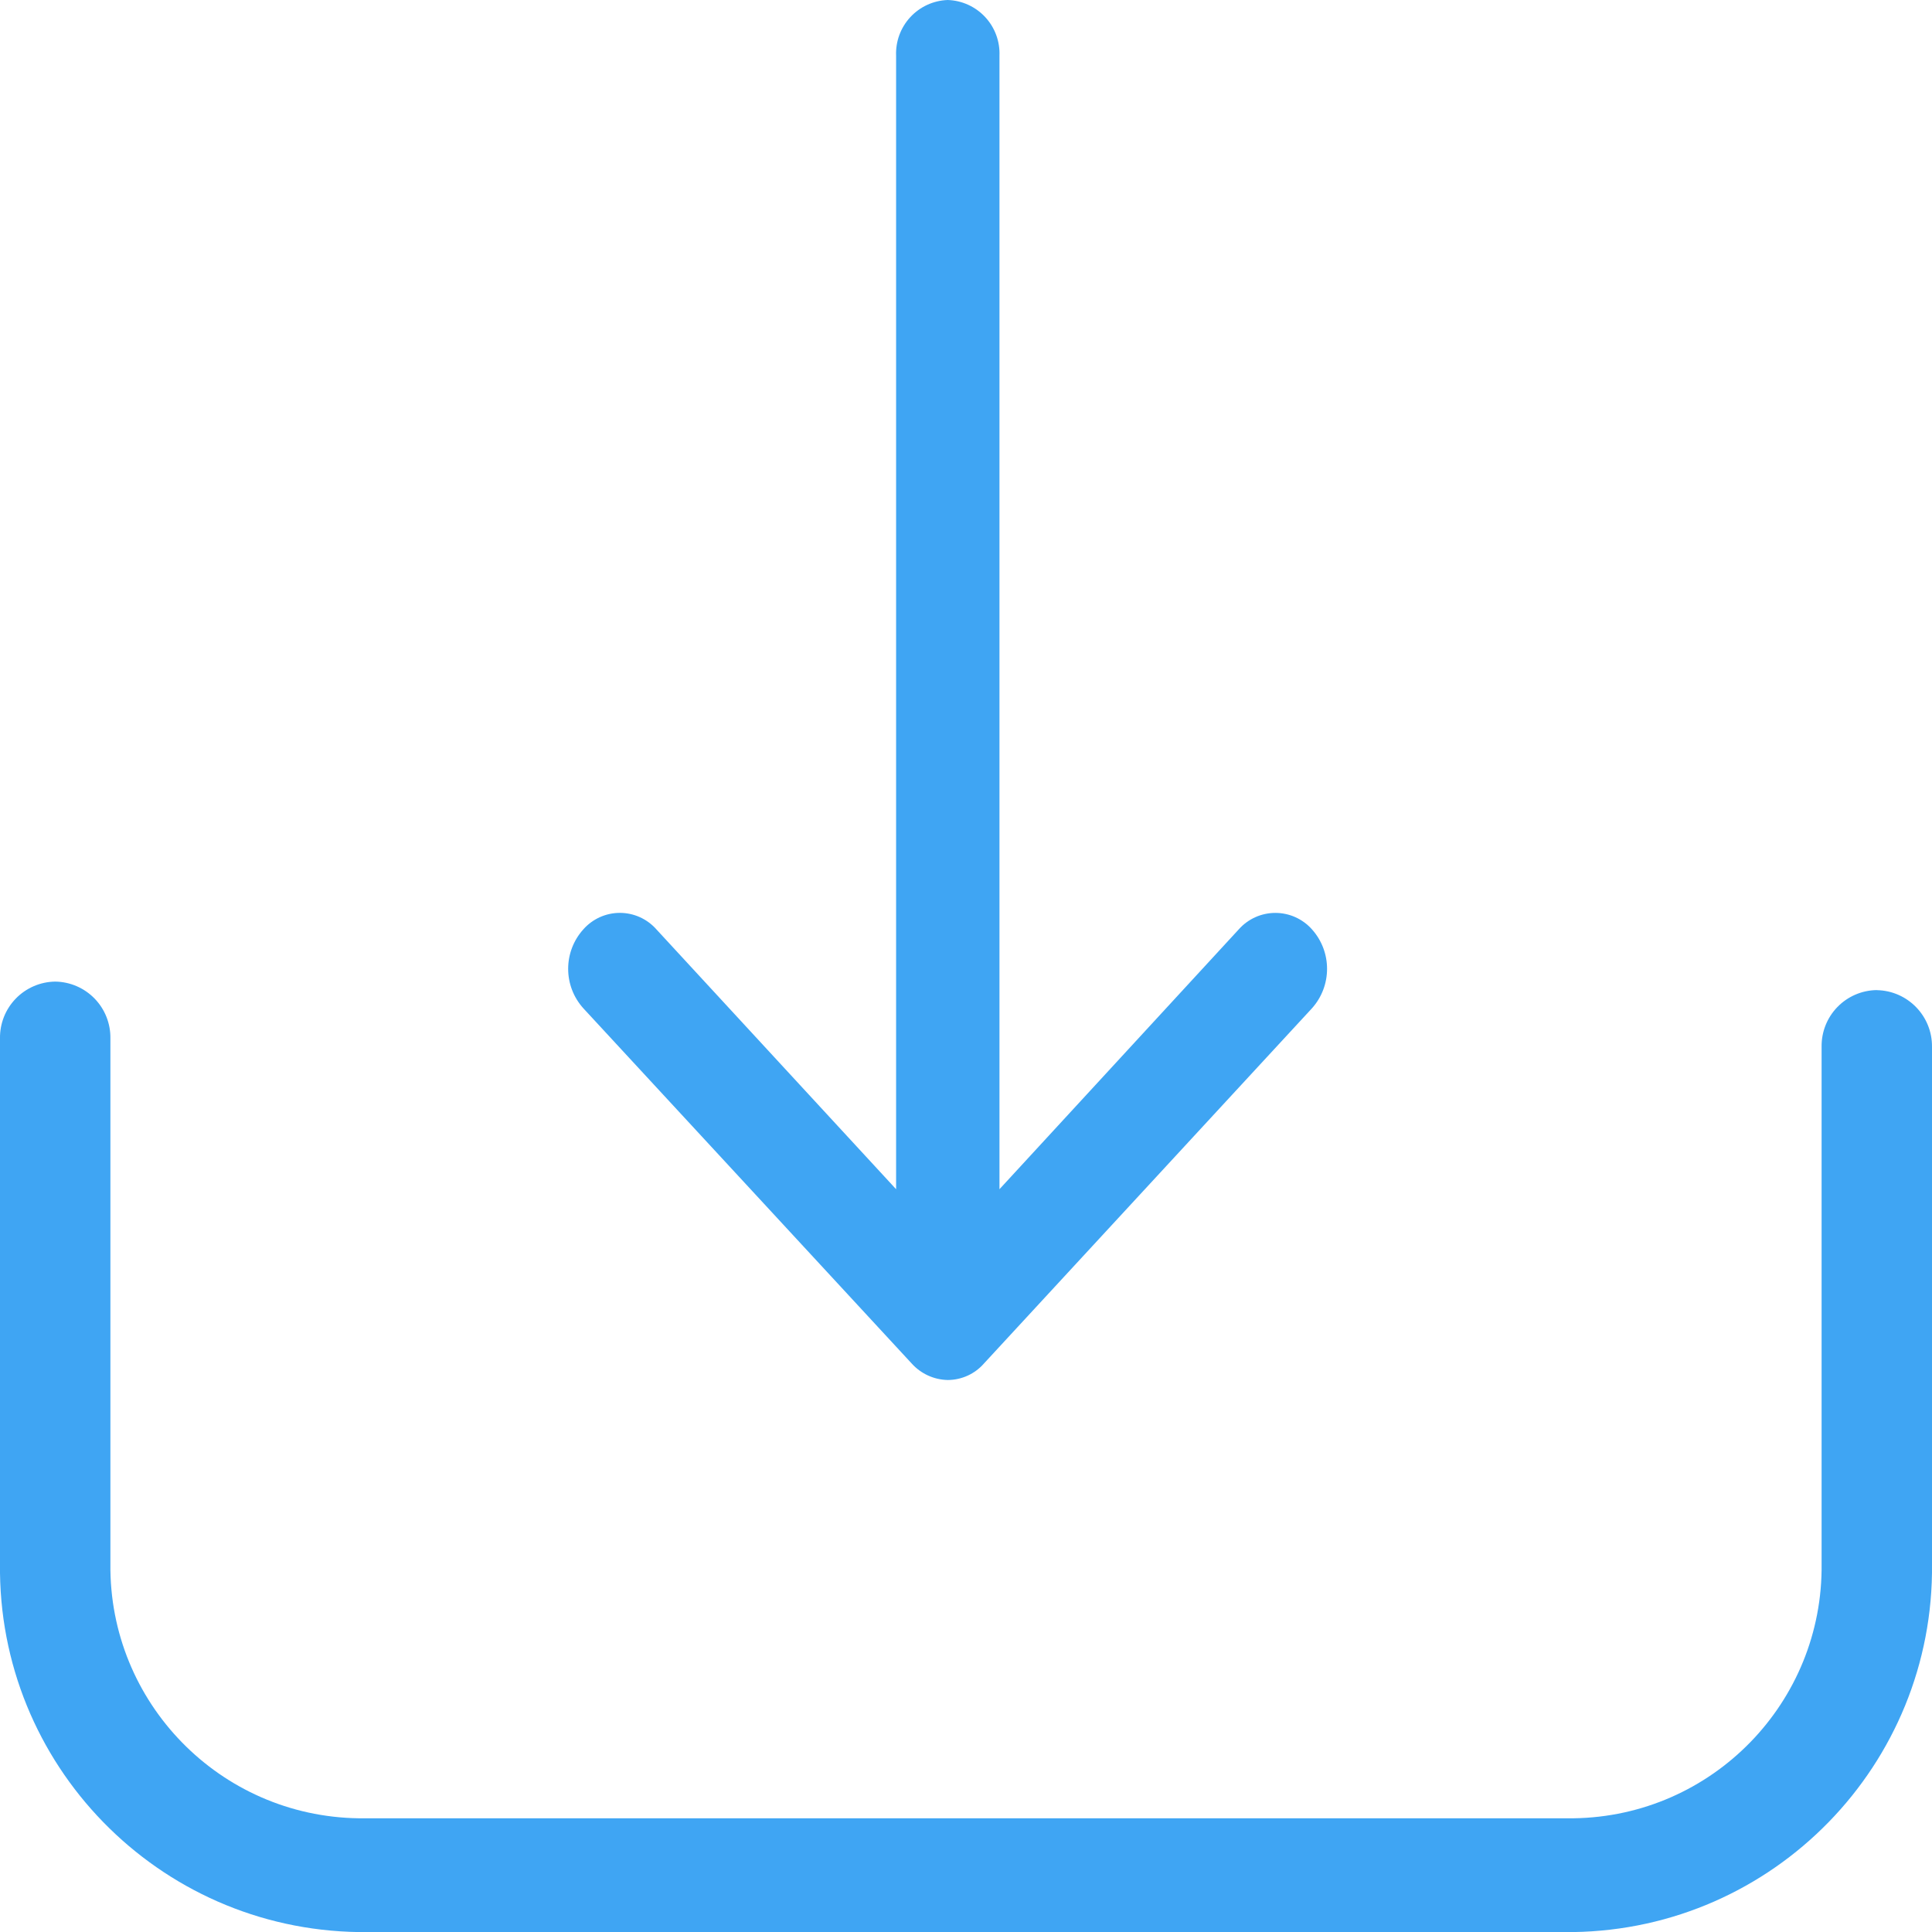
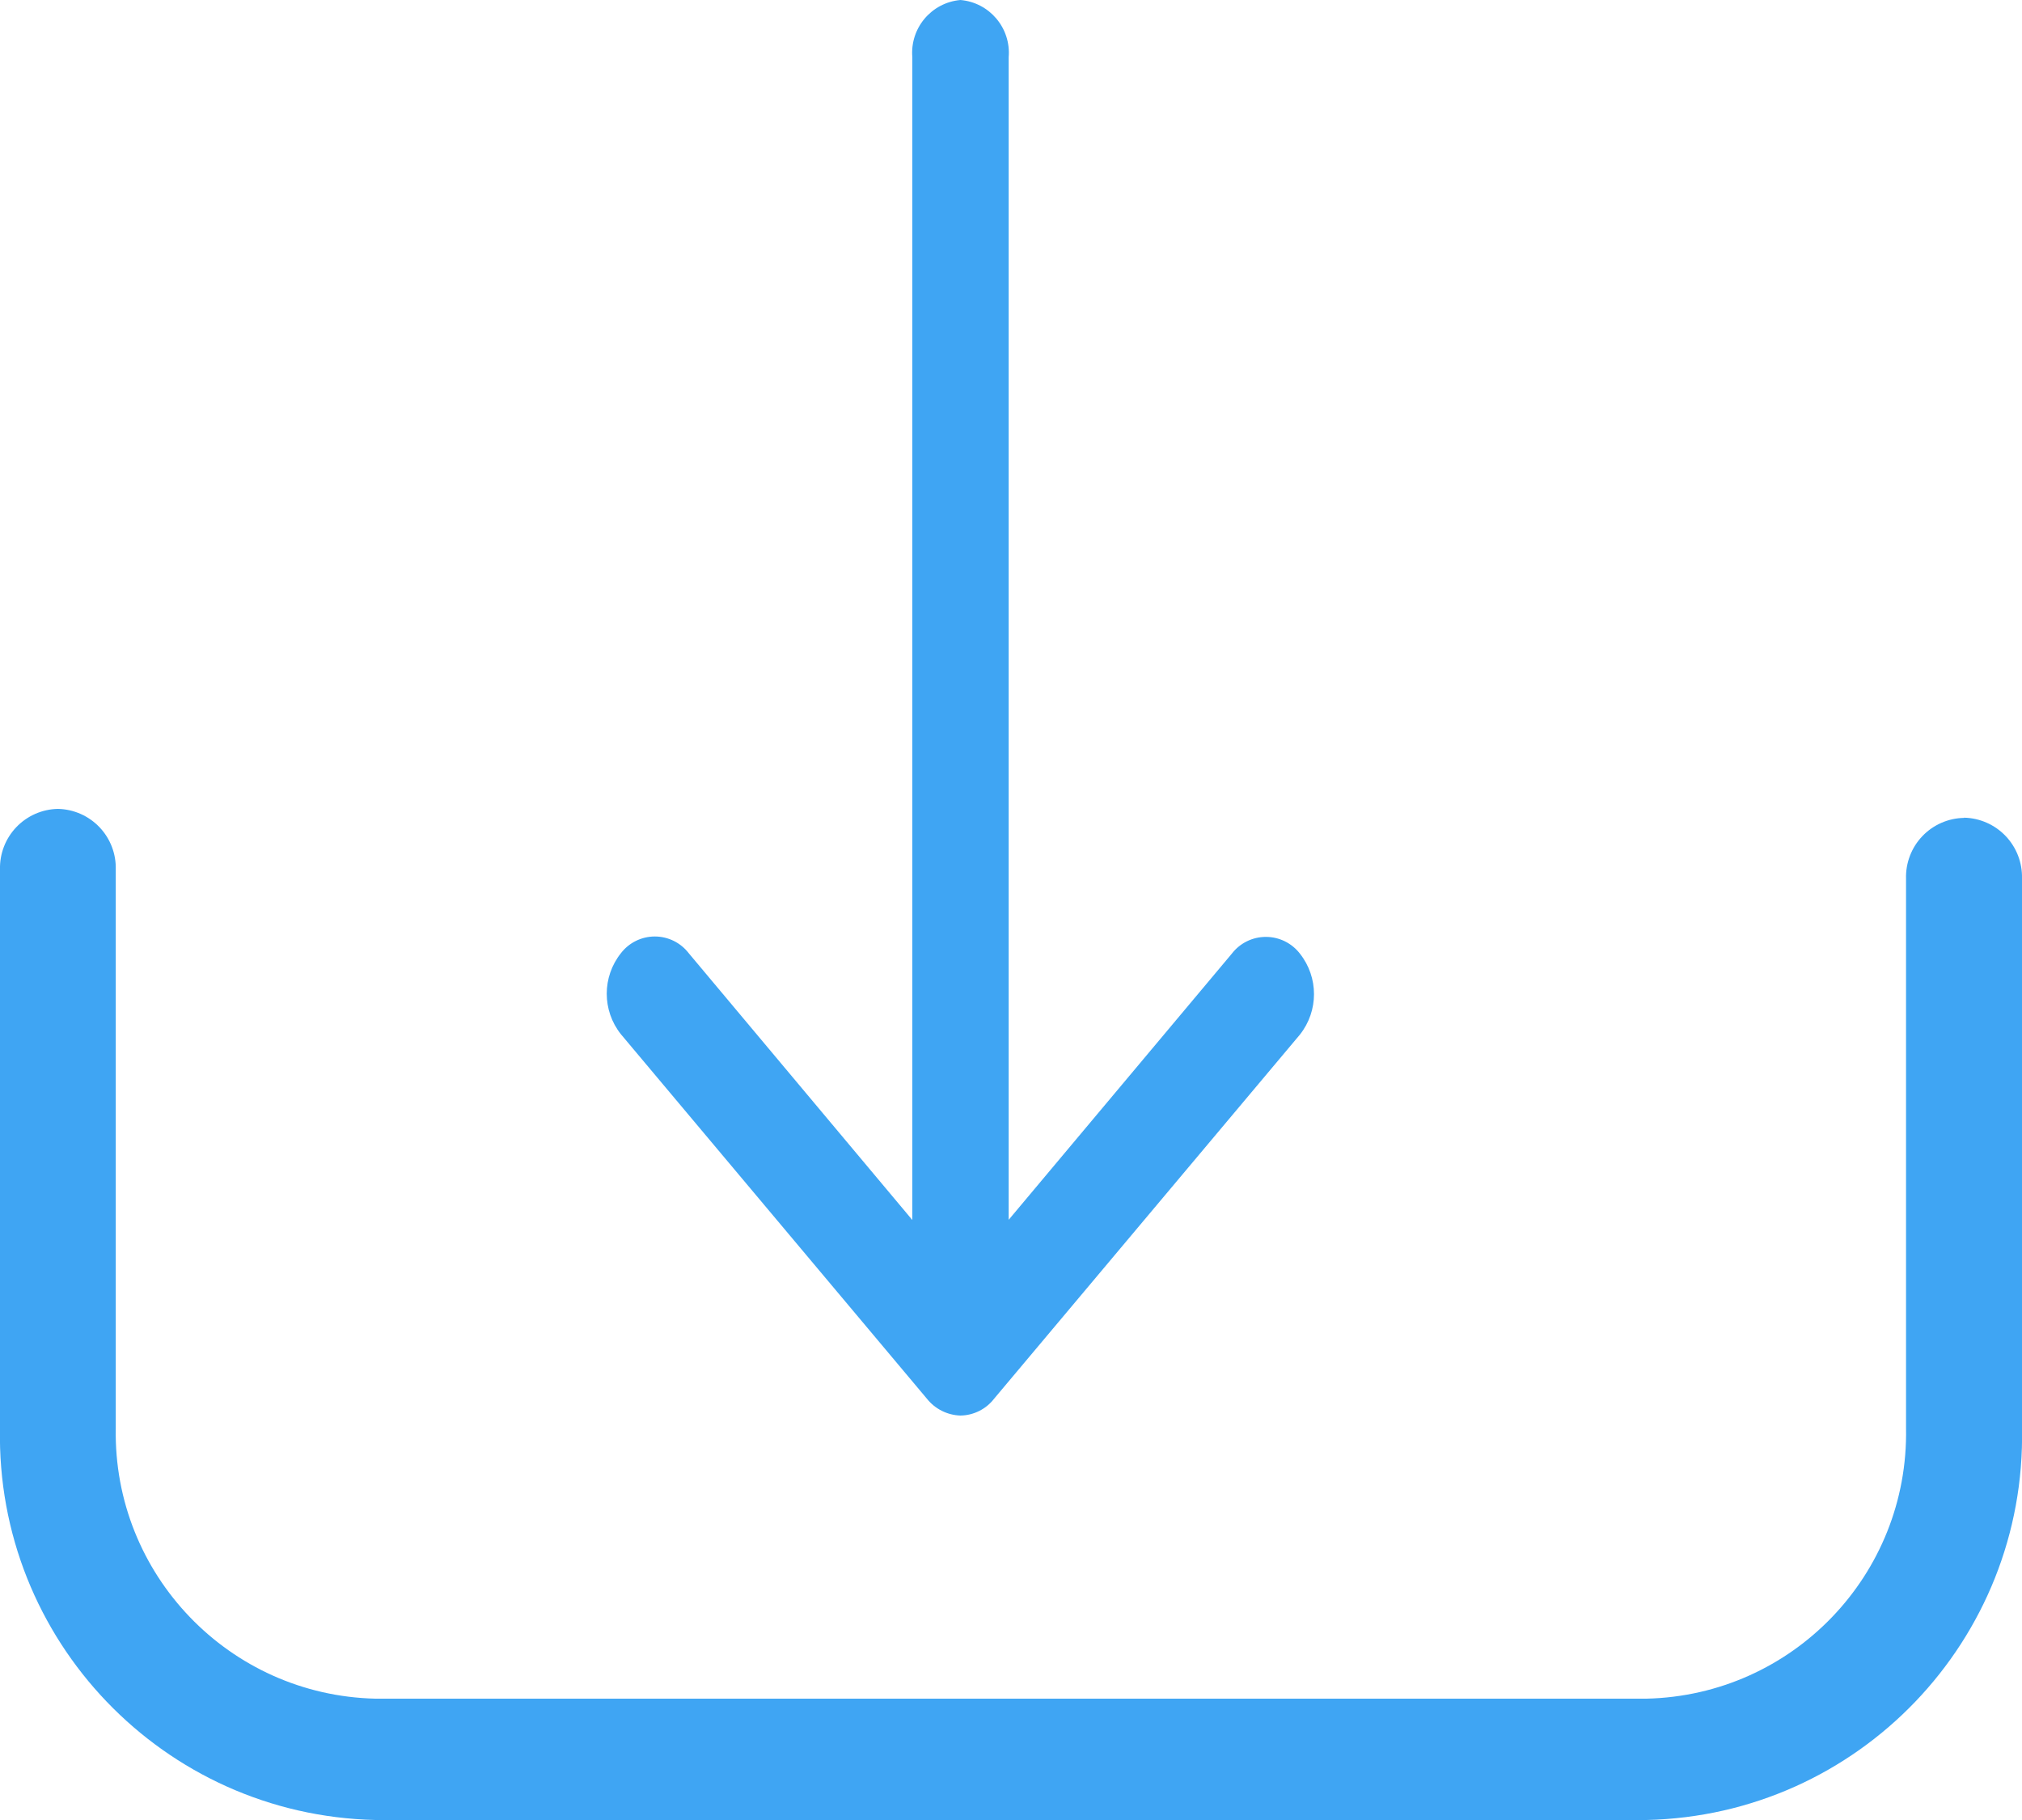
- <svg xmlns="http://www.w3.org/2000/svg" width="28" height="28">
+ <svg xmlns="http://www.w3.org/2000/svg" width="20" height="18">
  <defs>
    <clipPath id="a">
-       <path d="M0 0h28v13.774H0z" fill="none" />
+       <path d="M0 0h20v10H0z" fill="none" />
    </clipPath>
  </defs>
-   <path d="M0 14.226h28V28H0z" fill="none" />
-   <g clip-path="url(#a)" transform="translate(0 14.226)">
-     <path d="M27.2.123a.81.81 0 00-.8.823v7.49a3.646 3.646 0 01-3.595 3.69H5.2a3.649 3.649 0 01-3.6-3.69V.825A.811.811 0 00.8 0a.811.811 0 00-.8.825v7.611a5.275 5.275 0 005.2 5.339h17.6A5.278 5.278 0 0028 8.436V.947a.814.814 0 00-.8-.823" fill="#3fa5f3" />
+   <g transform="translate(0 8)" clip-path="url(#a)">
+     <path d="M19.427.089a.584.584 0 00-.574.6v5.435A2.627 2.627 0 0116.285 8.8H3.713a2.629 2.629 0 01-2.568-2.676V.6A.584.584 0 00.573 0 .584.584 0 000 .6v5.524A3.8 3.8 0 003.713 10h12.572A3.8 3.8 0 0020 6.124V.687a.586.586 0 00-.573-.6" fill="#3fa5f3" />
  </g>
-   <path d="M13.212 19.76a.722.722 0 00.523.24.7.7 0 00.526-.24l4.752-5.146a.857.857 0 000-1.146.709.709 0 00-1.059 0l-3.469 3.767V.808a.776.776 0 00-.75-.808.776.776 0 00-.748.808v16.427l-3.475-3.767a.706.706 0 00-1.057 0 .854.854 0 000 1.146z" fill="#3fa5f3" />
+   <path d="M9.167 13.832A.442.442 0 009.5 14a.429.429 0 00.334-.168l3.024-3.6a.645.645 0 000-.8.425.425 0 00-.674 0l-2.207 2.632V.566A.524.524 0 009.5 0a.524.524 0 00-.476.566v11.5L6.813 9.428a.423.423 0 00-.672 0 .643.643 0 000 .8z" fill="#3fa5f3" />
</svg>
